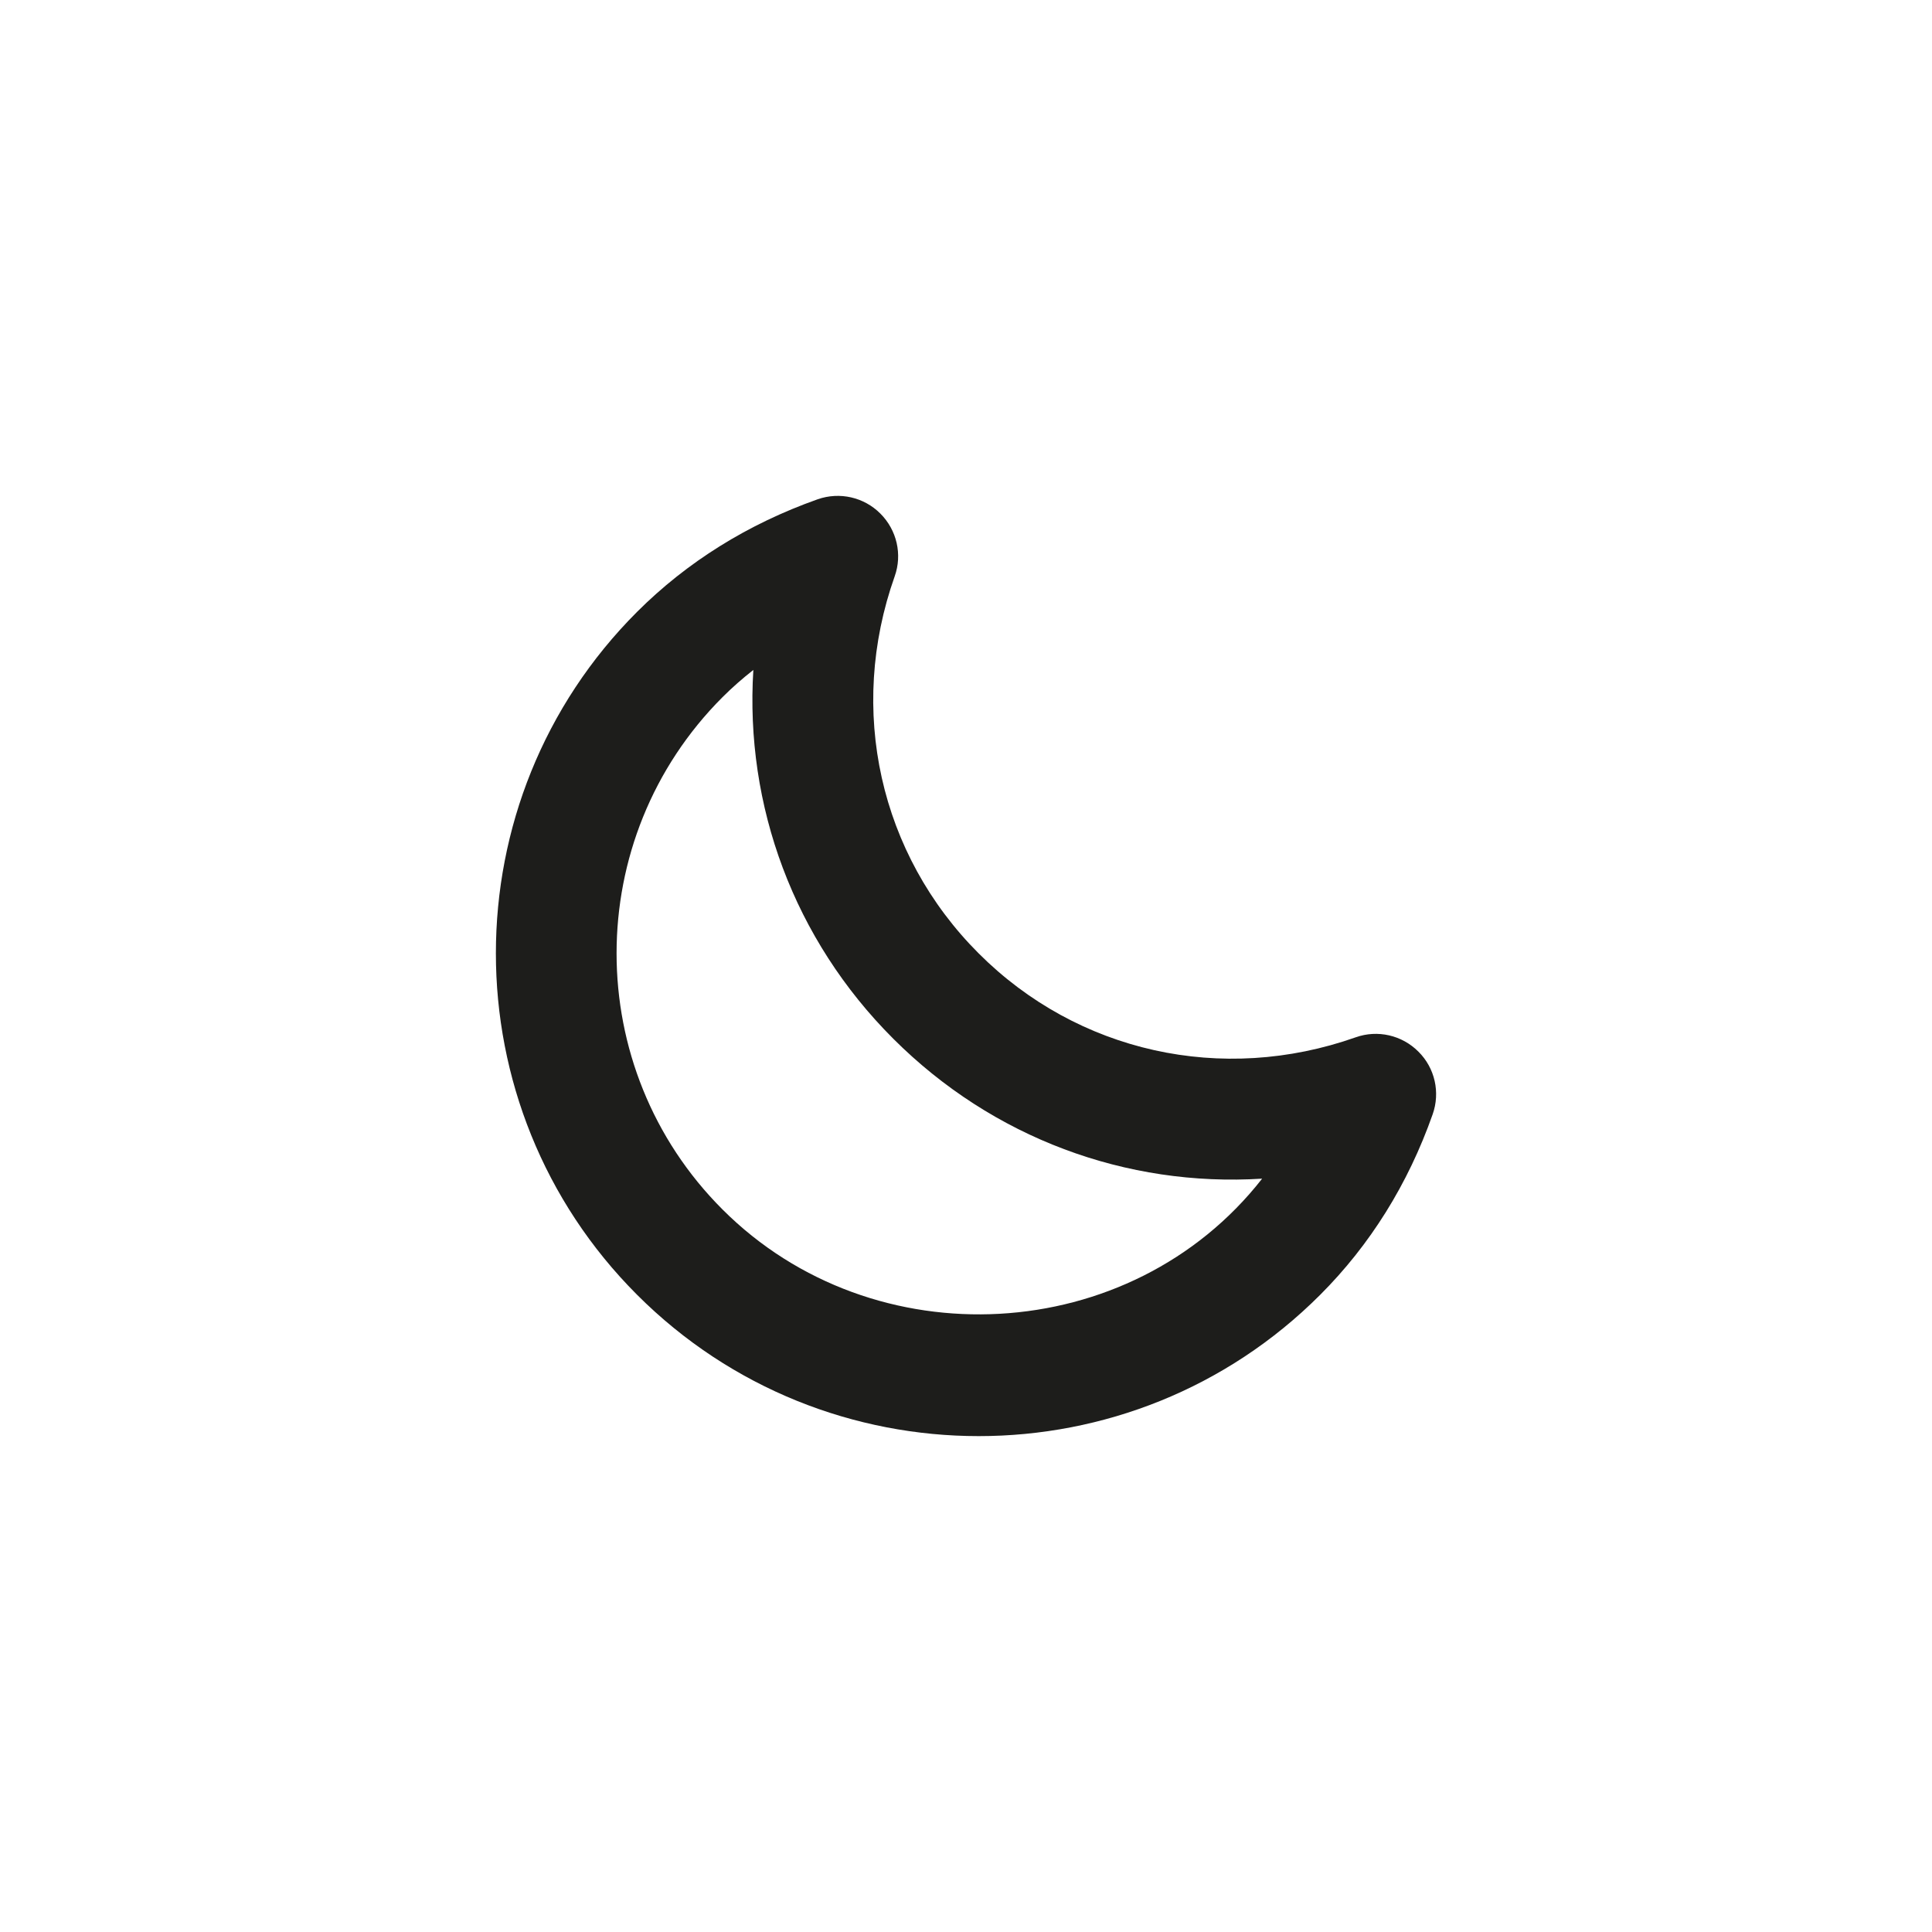
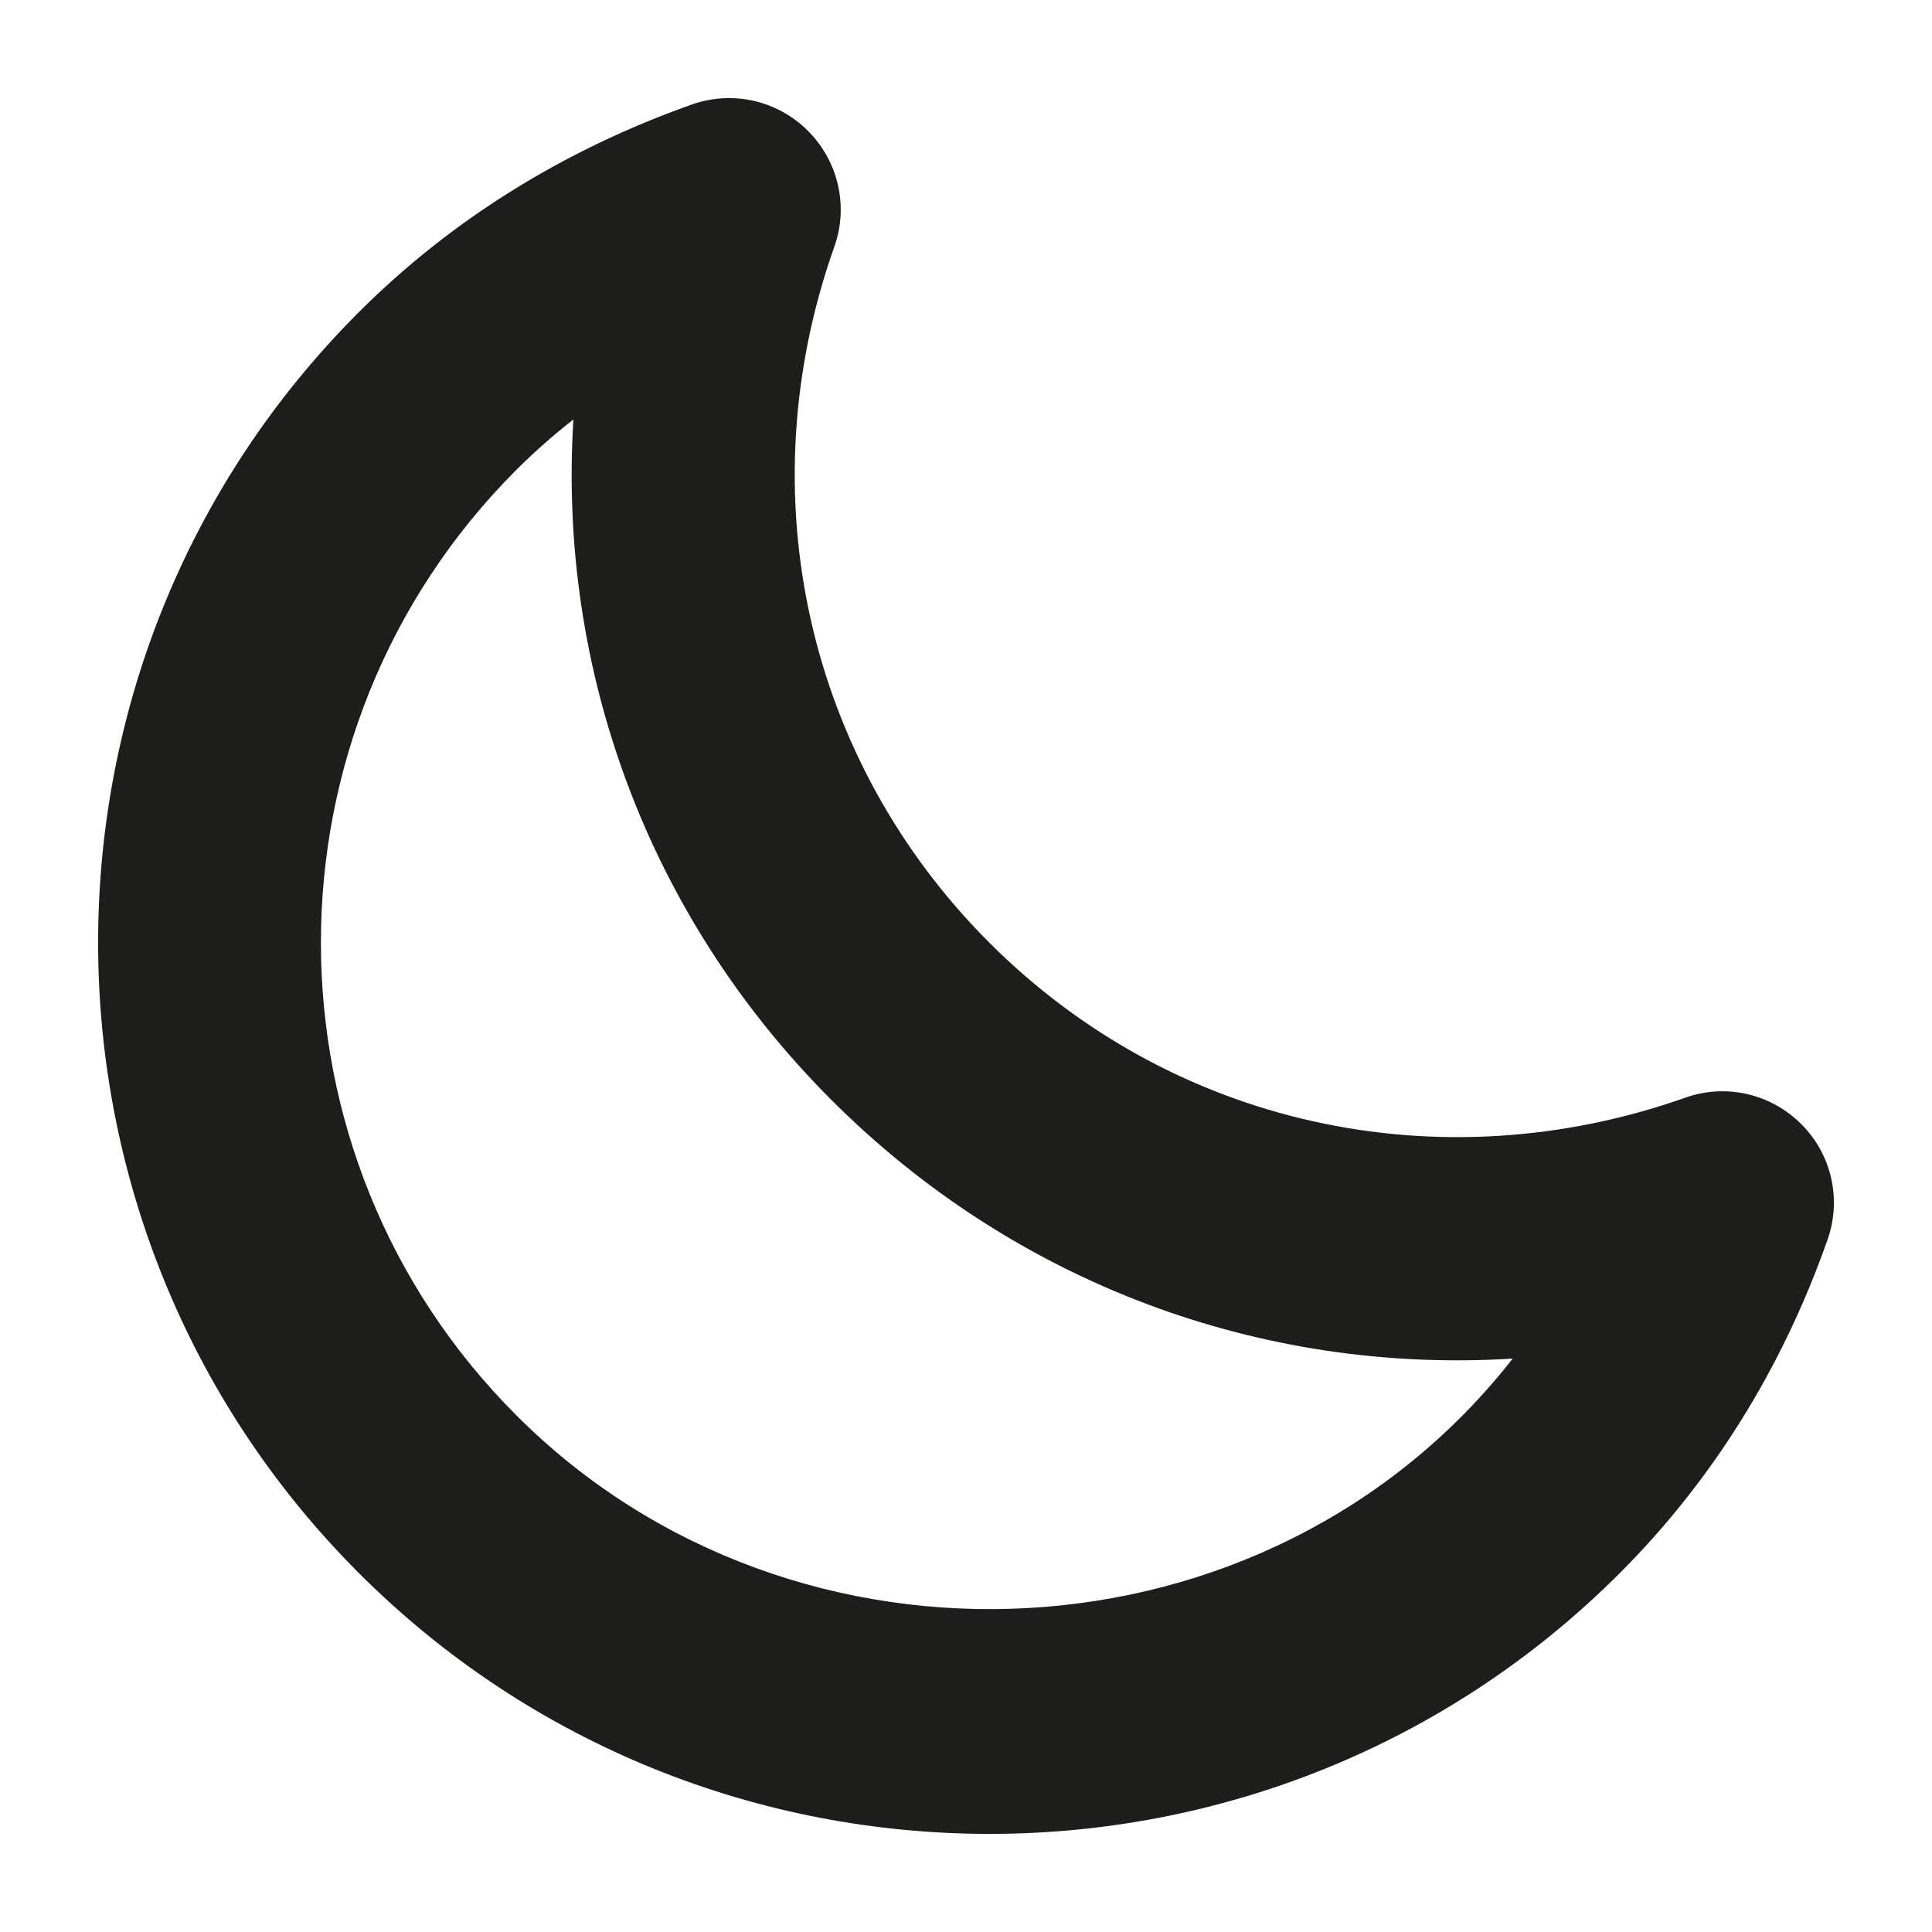
<svg xmlns="http://www.w3.org/2000/svg" version="1.1" id="Layer_1" x="0px" y="0px" width="512px" height="512px" viewBox="0 0 512 512" enable-background="new 0 0 512 512" xml:space="preserve">
  <defs id="defs74" />
-   <path fill="#1D1D1B" d="M349.852,343.15c-49.876,49.916-131.083,49.916-181,0c-49.916-49.917-49.916-131.125,0-181.021  c13.209-13.187,29.312-23.25,47.832-29.812c5.834-2.042,12.293-0.562,16.625,3.792c4.376,4.375,5.855,10.833,3.793,16.625  c-12.542,35.375-4,73.666,22.249,99.917c26.209,26.228,64.501,34.75,99.917,22.25c5.792-2.062,12.271-0.583,16.625,3.792  c4.376,4.333,5.834,10.812,3.771,16.625C373.143,313.838,363.06,329.941,349.852,343.15z M191.477,184.754  c-37.438,37.438-37.438,98.354,0,135.771c40,40.021,108.125,36.417,143-8.167c-35.959,2.25-71.375-10.729-97.75-37.084  c-26.375-26.354-39.333-61.771-37.084-97.729C196.769,179.796,194.039,182.192,191.477,184.754z" id="path70" />
+   <path d="m 429.261,416.888 c -92.077,92.15 -241.995,92.15 -334.148,0 -92.151,-92.152 -92.151,-242.069 0,-334.182 24.385,-24.344 54.113,-42.922 88.304,-55.036 10.77,-3.77 22.694,-1.038 30.692,7 8.079,8.077 10.809,19.999 7.002,30.691 -23.154,65.306 -7.384,135.995 41.074,184.456 48.385,48.419 119.077,64.152 184.459,41.076 10.693,-3.807 22.654,-1.076 30.692,7 8.079,7.999 10.77,19.96 6.962,30.691 -12.039,34.19 -30.653,63.917 -55.037,88.302 z M 136.882,124.473 c -69.115,69.114 -69.115,181.571 0,250.646 73.845,73.883 199.612,67.229 263.995,-15.077 -66.385,4.154 -131.767,-19.807 -180.458,-68.461 -48.691,-48.652 -72.613,-114.035 -68.461,-180.417 -5.306,4.156 -10.346,8.579 -15.075,13.309 z" id="path70" style="fill:#1d1d1b" />
</svg>
